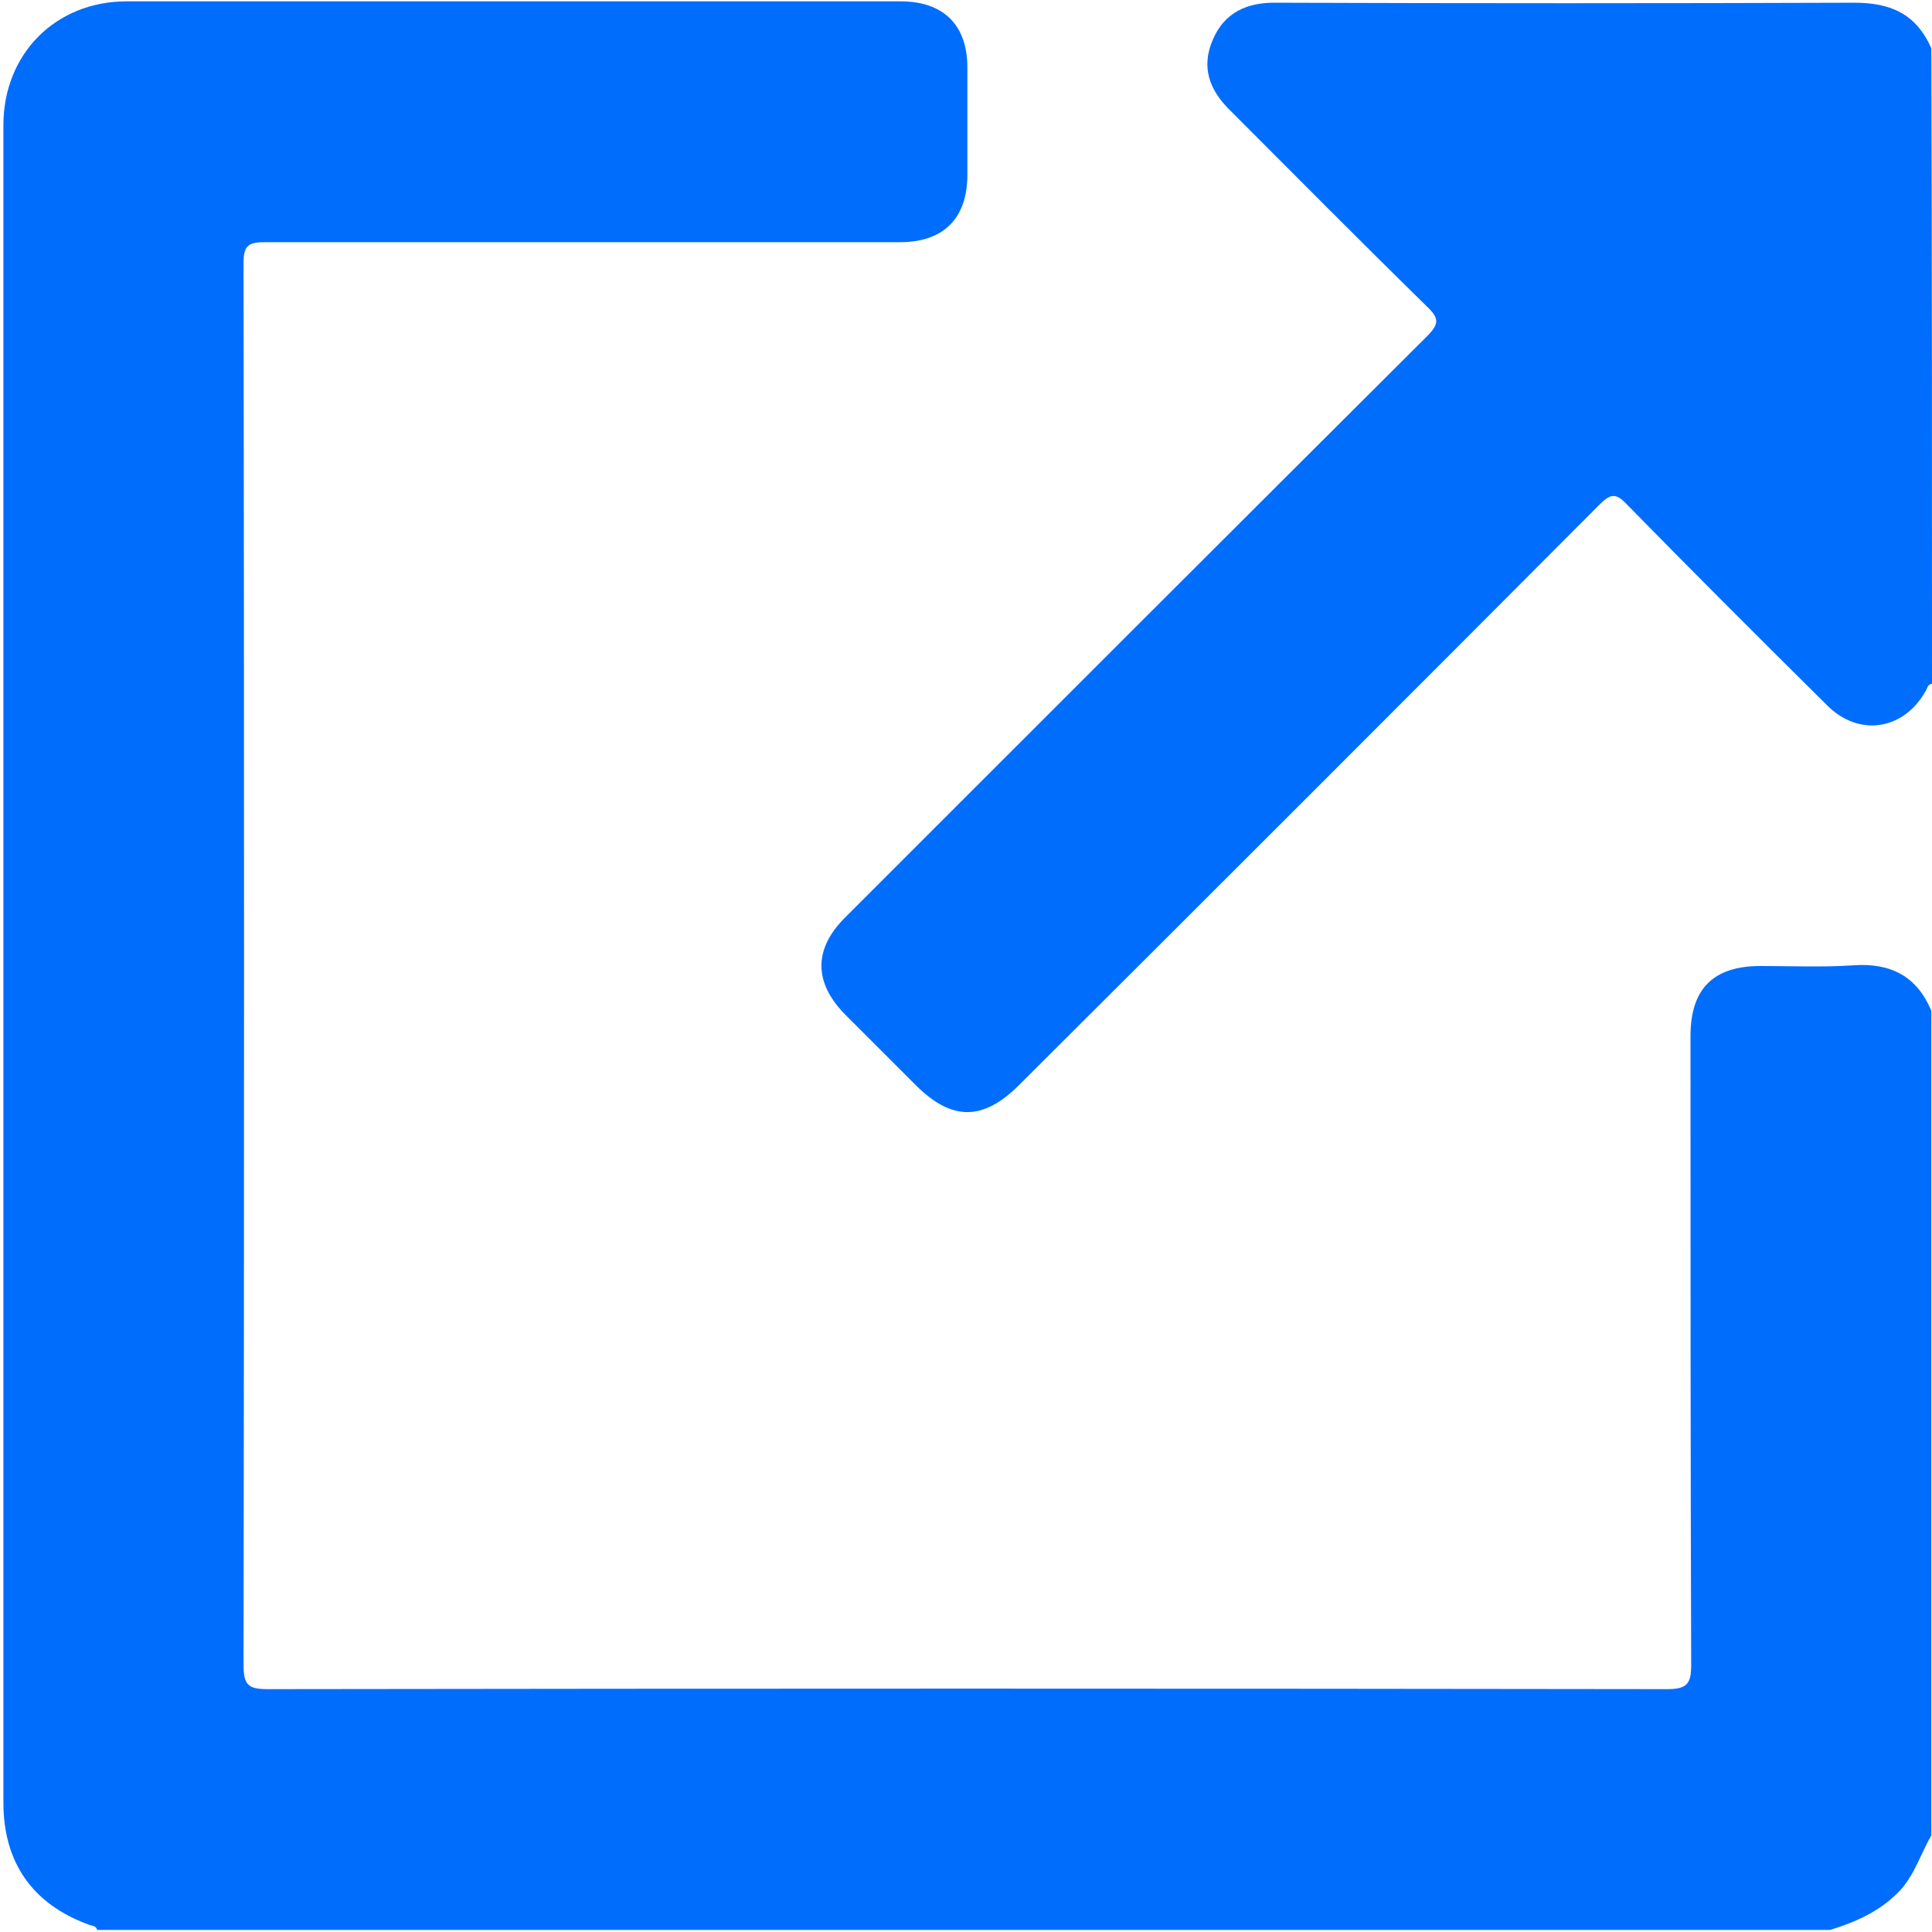
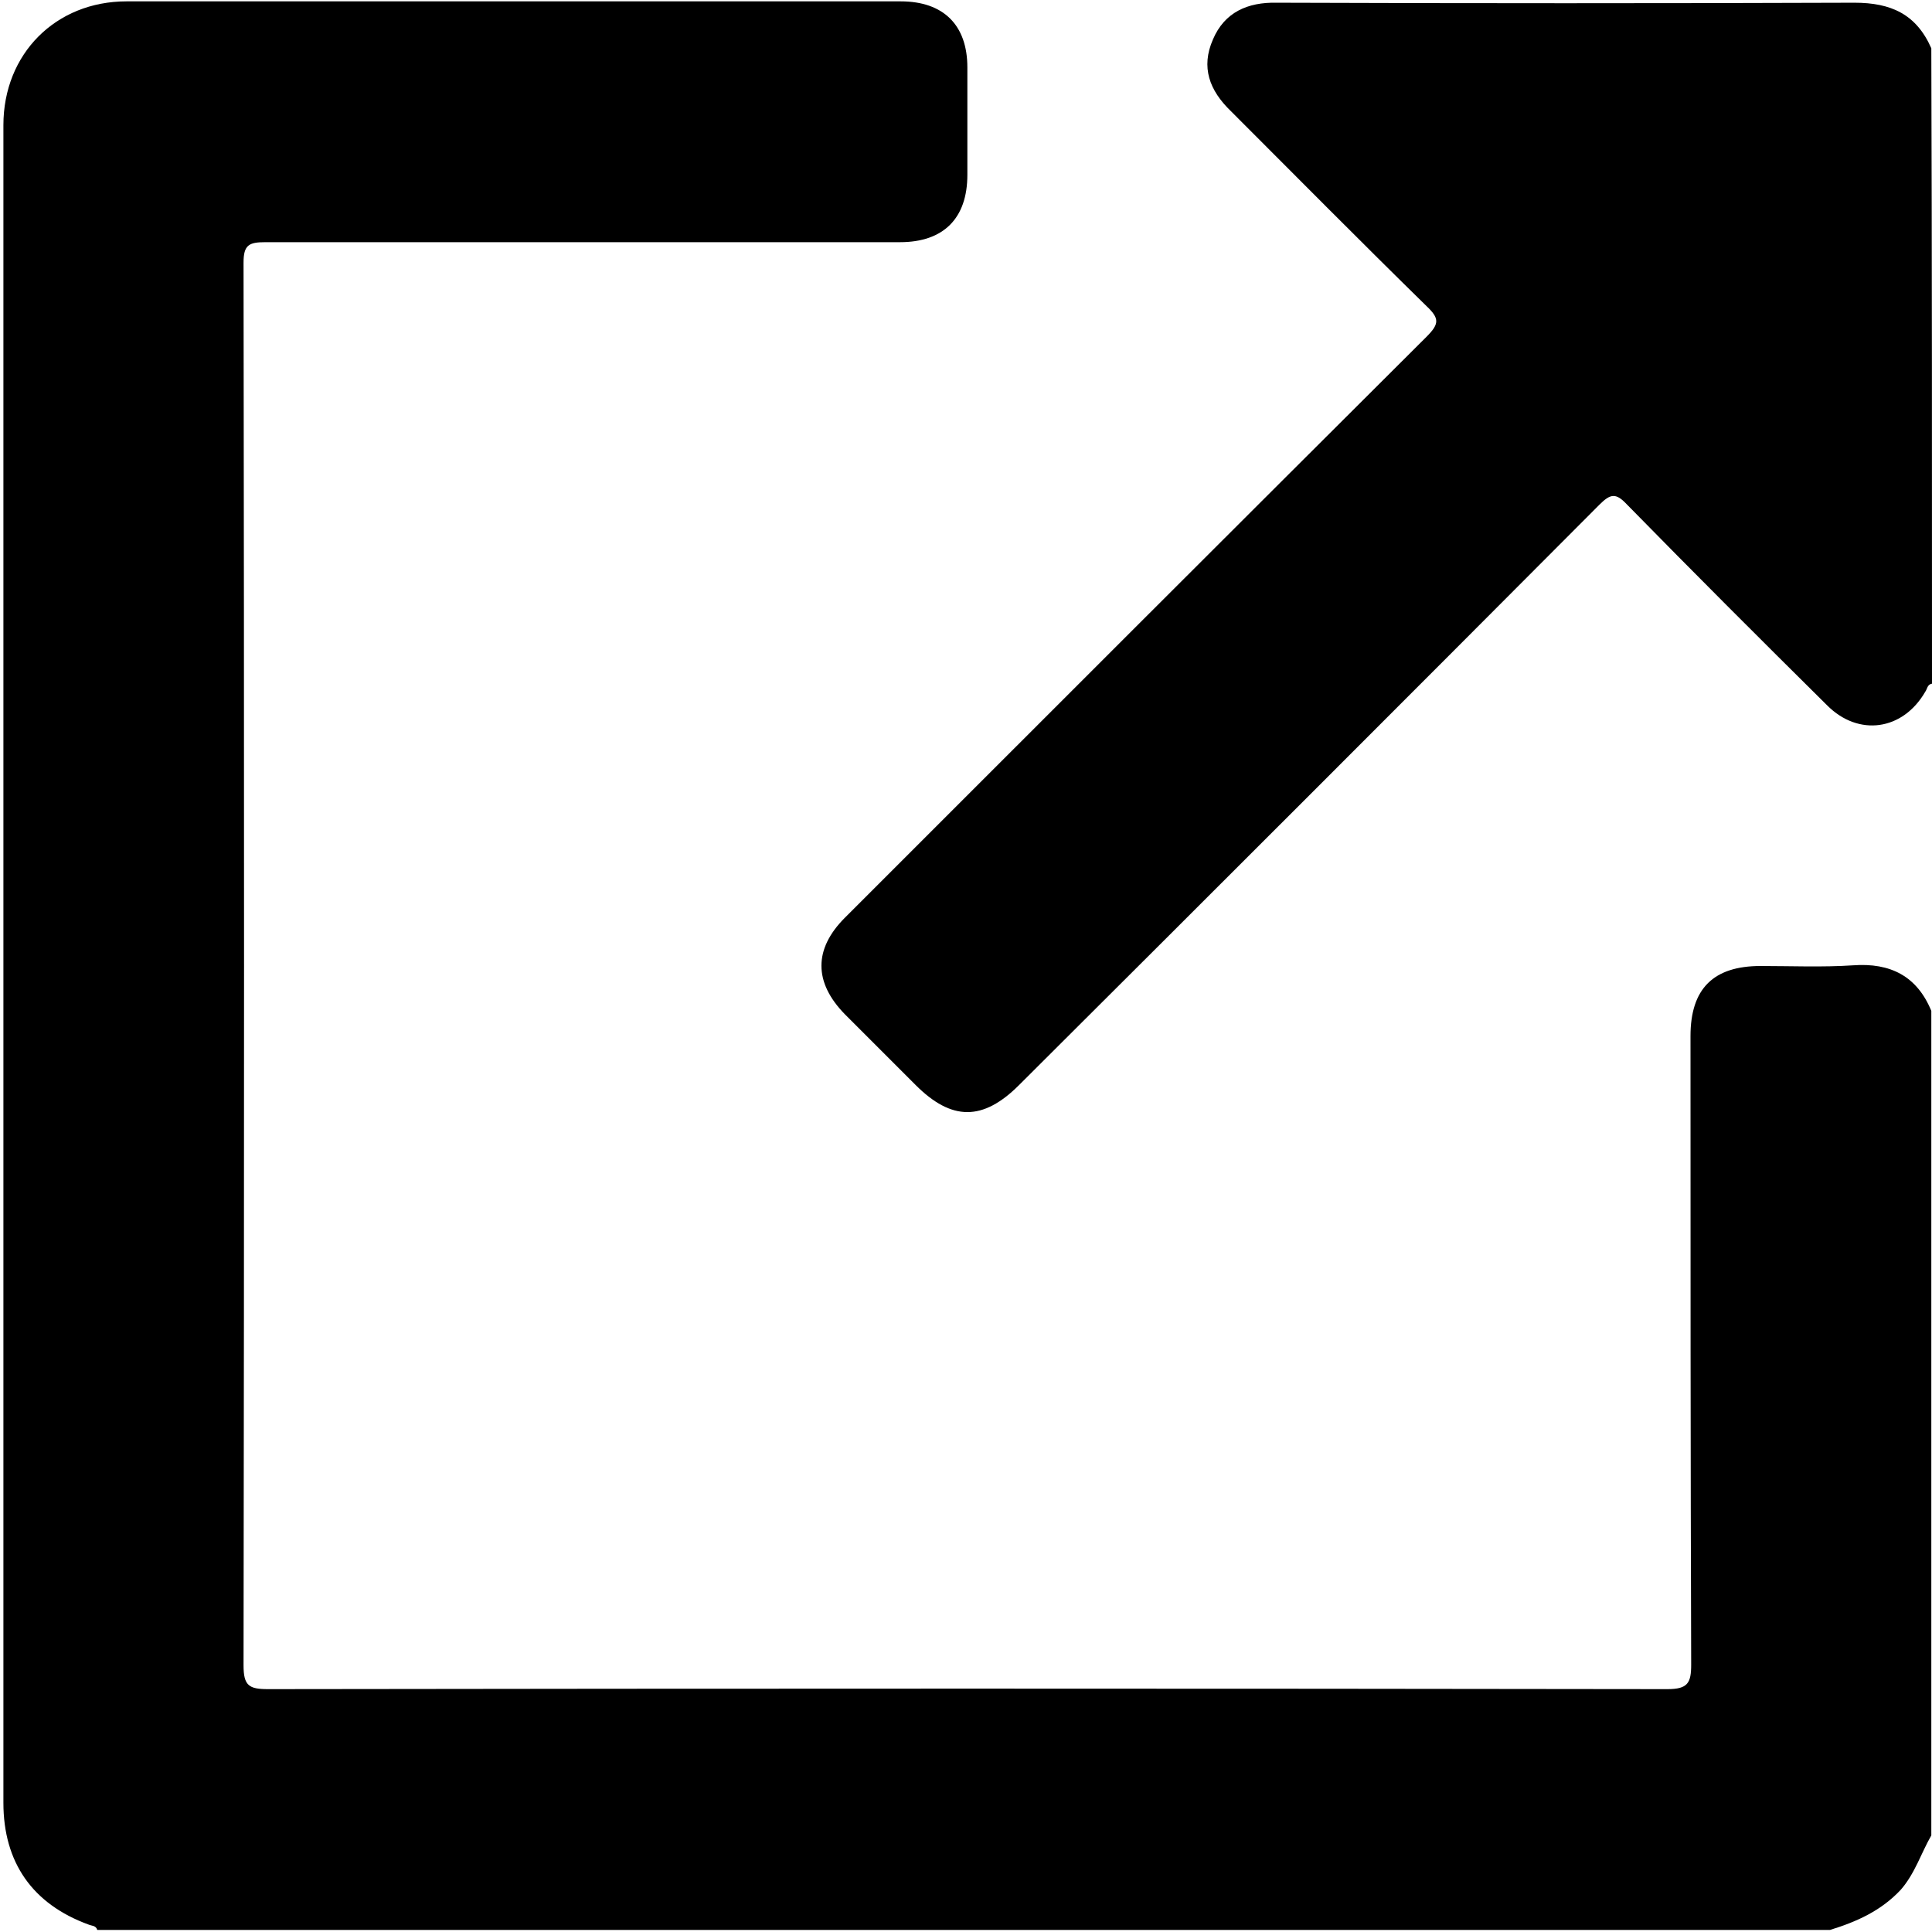
- <svg xmlns="http://www.w3.org/2000/svg" class="external-icon" width="284px" height="284px" viewBox="0 0 284 284" version="1.1">
+ <svg xmlns="http://www.w3.org/2000/svg" width="284px" height="284px" viewBox="0 0 284 284" version="1.1">
  <g stroke="none" stroke-width="1" fill="none" fill-rule="evenodd">
-     <g fill="#006dfd" fill-rule="nonzero">
+     <g fill="currentColor" fill-rule="nonzero">
      <path d="M14.3,283.7 C14.1,283 13.4,283.1 13,282.9 C4.8,279.9 0.5,273.8 0.5,265 C0.5,190.1 0.5,115.2 0.5,40.3 C0.5,33 0.5,25.7 0.5,18.4 C0.5,7.9 8.2,0.2 18.6,0.2 C56.5,0.2 94.4,0.2 132.4,0.2 C138.7,0.2 142.2,3.7 142.2,9.9 C142.2,15.2 142.2,20.4 142.2,25.7 C142.2,32.1 138.7,35.6 132.3,35.6 C101.2,35.6 70.1,35.6 39,35.6 C36.6,35.6 35.8,36 35.8,38.6 C35.9,107.3 35.9,176 35.8,244.8 C35.8,247.8 36.6,248.3 39.4,248.3 C108,248.2 176.5,248.2 245.1,248.3 C248.1,248.3 248.6,247.4 248.6,244.7 C248.5,213.9 248.5,183.1 248.5,152.3 C248.5,145.3 251.9,142 258.8,142 C263.3,142 267.9,142.2 272.4,141.9 C277.9,141.5 281.8,143.5 283.9,148.6 C283.9,189 283.9,229.4 283.9,269.8 C282.4,272.4 281.5,275.4 279.4,277.8 C276.5,280.9 272.9,282.5 269,283.7 C184.1,283.7 99.2,283.7 14.3,283.7 Z" />
      <path d="M284,100.5 C283.3,100.6 283.3,101.3 283,101.7 C279.7,107.4 273.2,108.3 268.6,103.7 C258.7,93.9 248.9,84.1 239.1,74.1 C237.5,72.4 236.7,72.6 235.1,74.2 C206.7,102.7 178.3,131.1 149.8,159.5 C144.5,164.8 139.9,164.8 134.6,159.5 C131.1,156 127.7,152.6 124.2,149.1 C119.6,144.4 119.6,139.5 124.2,134.9 C152.7,106.4 181.2,77.9 209.7,49.5 C211.6,47.6 211.6,46.8 209.7,45 C200,35.5 190.5,25.9 180.9,16.3 C177.8,13.3 176.5,9.9 178.3,5.8 C180,1.8 183.4,0.3 187.7,0.4 C216,0.5 244.3,0.5 272.6,0.4 C278,0.4 281.7,2.1 283.9,7.1 C284,38.1 284,69.3 284,100.5 Z" />
    </g>
  </g>
</svg>
